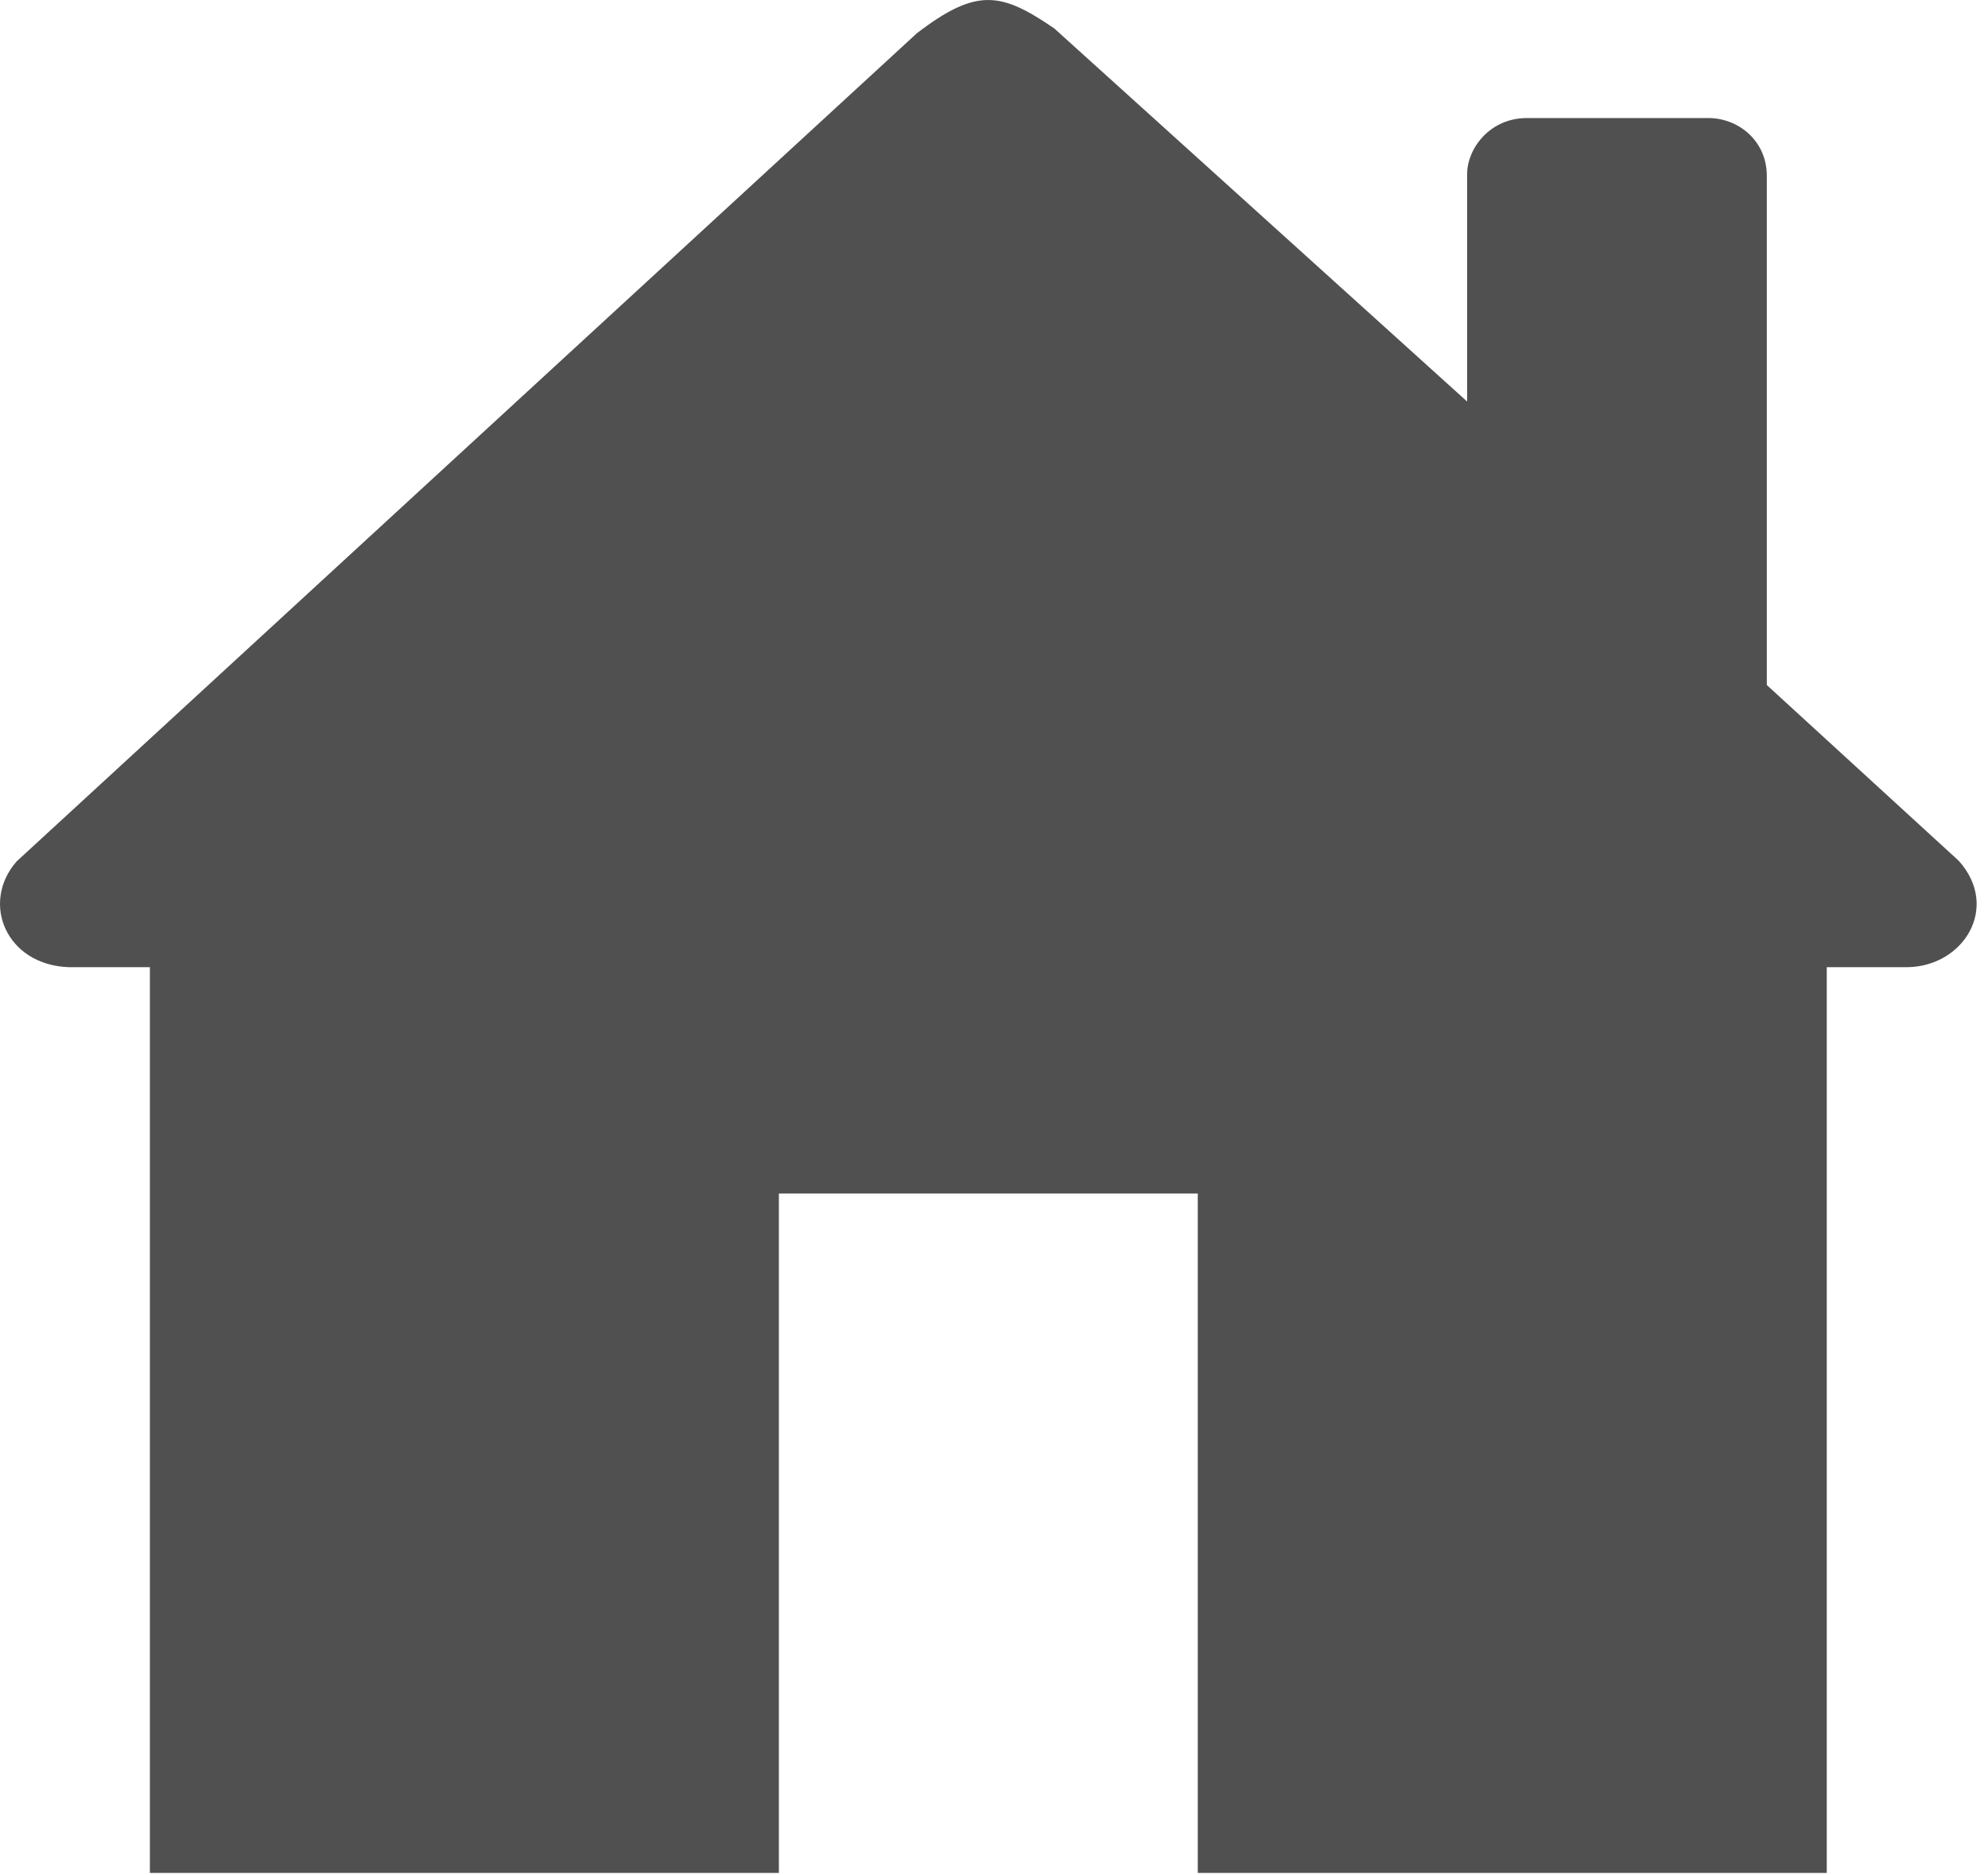
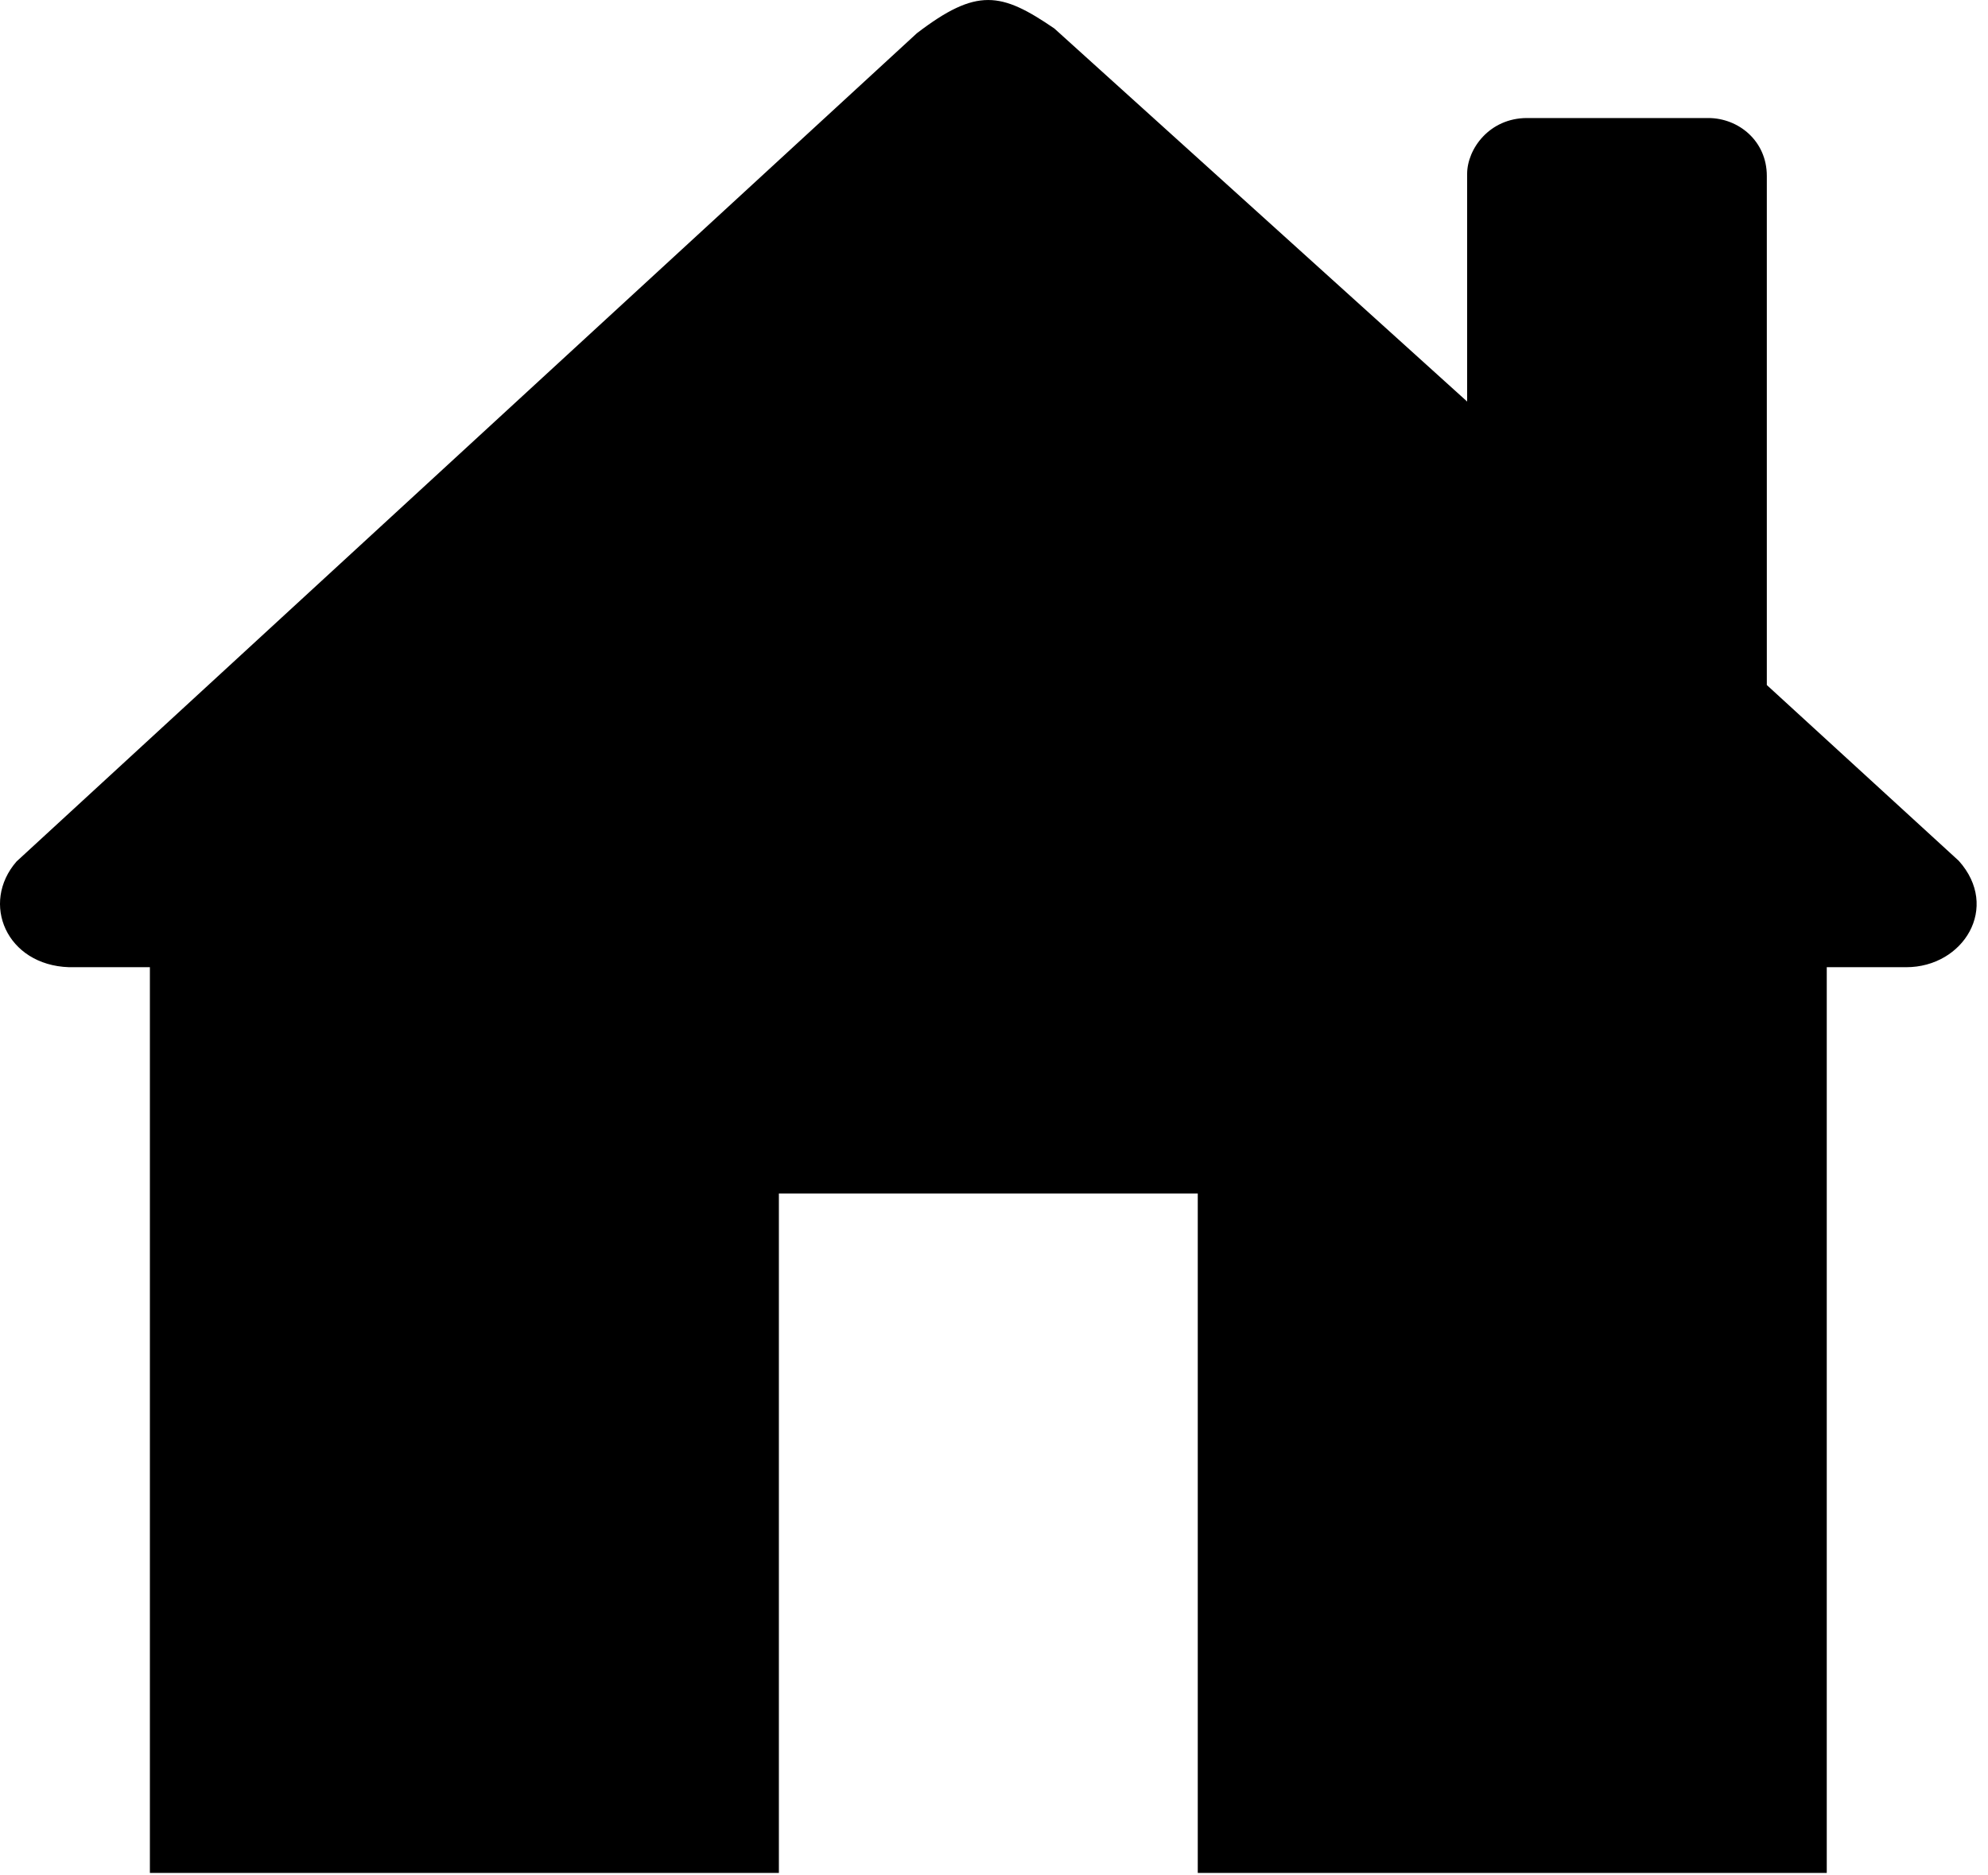
<svg xmlns="http://www.w3.org/2000/svg" width="100%" height="100%" viewBox="0 0 123 116" version="1.1" xml:space="preserve" style="fill-rule:evenodd;clip-rule:evenodd;stroke-linejoin:round;stroke-miterlimit:2;">
  <g transform="matrix(4.16667,0,0,4.16667,-11.6429,-669.531)">
-     <path d="M5.02,188.5L5.02,175.05L3.82,175.05C2.89,175.02 2.5,174.1 3.04,173.48L16.41,161.18C17.3,160.5 17.66,160.57 18.45,161.11L24.58,166.65L24.58,163.27C24.58,162.9 24.91,162.44 25.47,162.44L28.16,162.44C28.61,162.44 29.03,162.78 29.03,163.3L29.03,170.86L31.88,173.47C32.5,174.16 31.95,175.05 31.1,175.05L29.92,175.05L29.92,188.5L20.58,188.5L20.58,178.41L14.36,178.41L14.36,188.5L5.02,188.5Z" style="fill:rgb(80,80,80);fill-rule:nonzero;" />
+     <path d="M5.02,188.5L5.02,175.05L3.82,175.05C2.89,175.02 2.5,174.1 3.04,173.48L16.41,161.18C17.3,160.5 17.66,160.57 18.45,161.11L24.58,166.65L24.58,163.27C24.58,162.9 24.91,162.44 25.47,162.44L28.16,162.44C28.61,162.44 29.03,162.78 29.03,163.3L29.03,170.86L31.88,173.47C32.5,174.16 31.95,175.05 31.1,175.05L29.92,175.05L29.92,188.5L20.58,188.5L20.58,178.41L14.36,178.41L14.36,188.5L5.02,188.5Z" />
  </g>
</svg>
